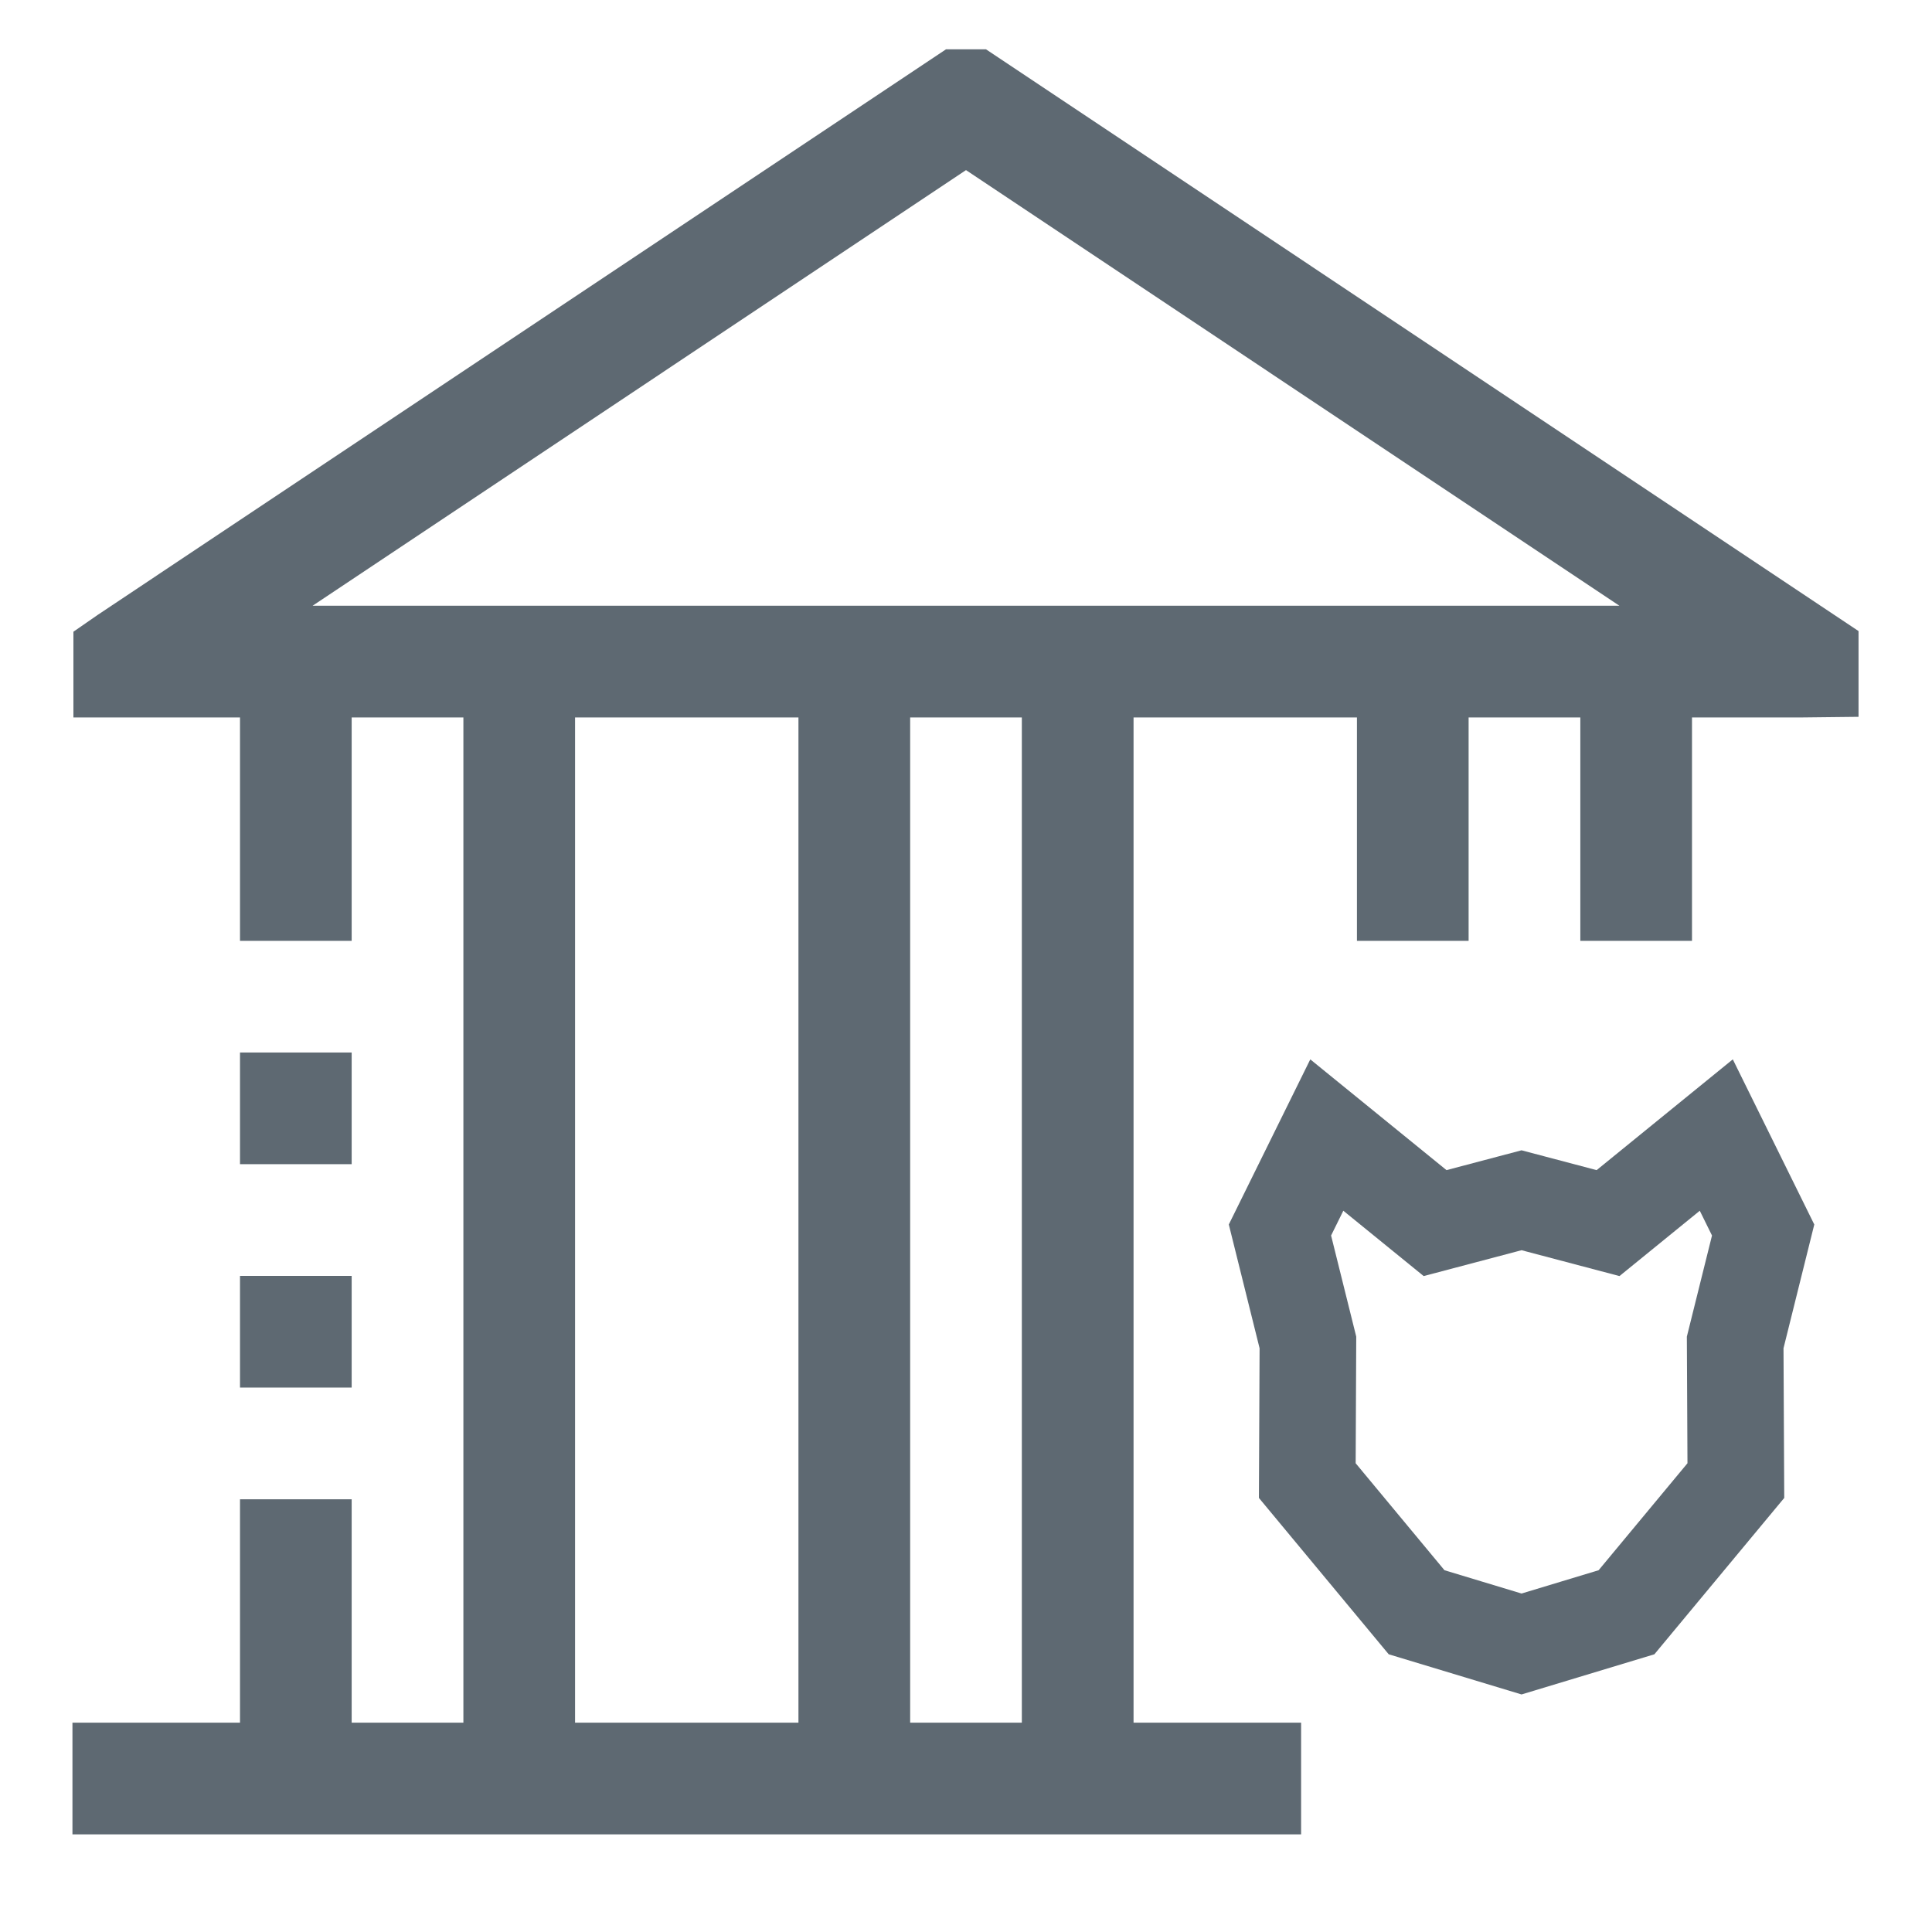
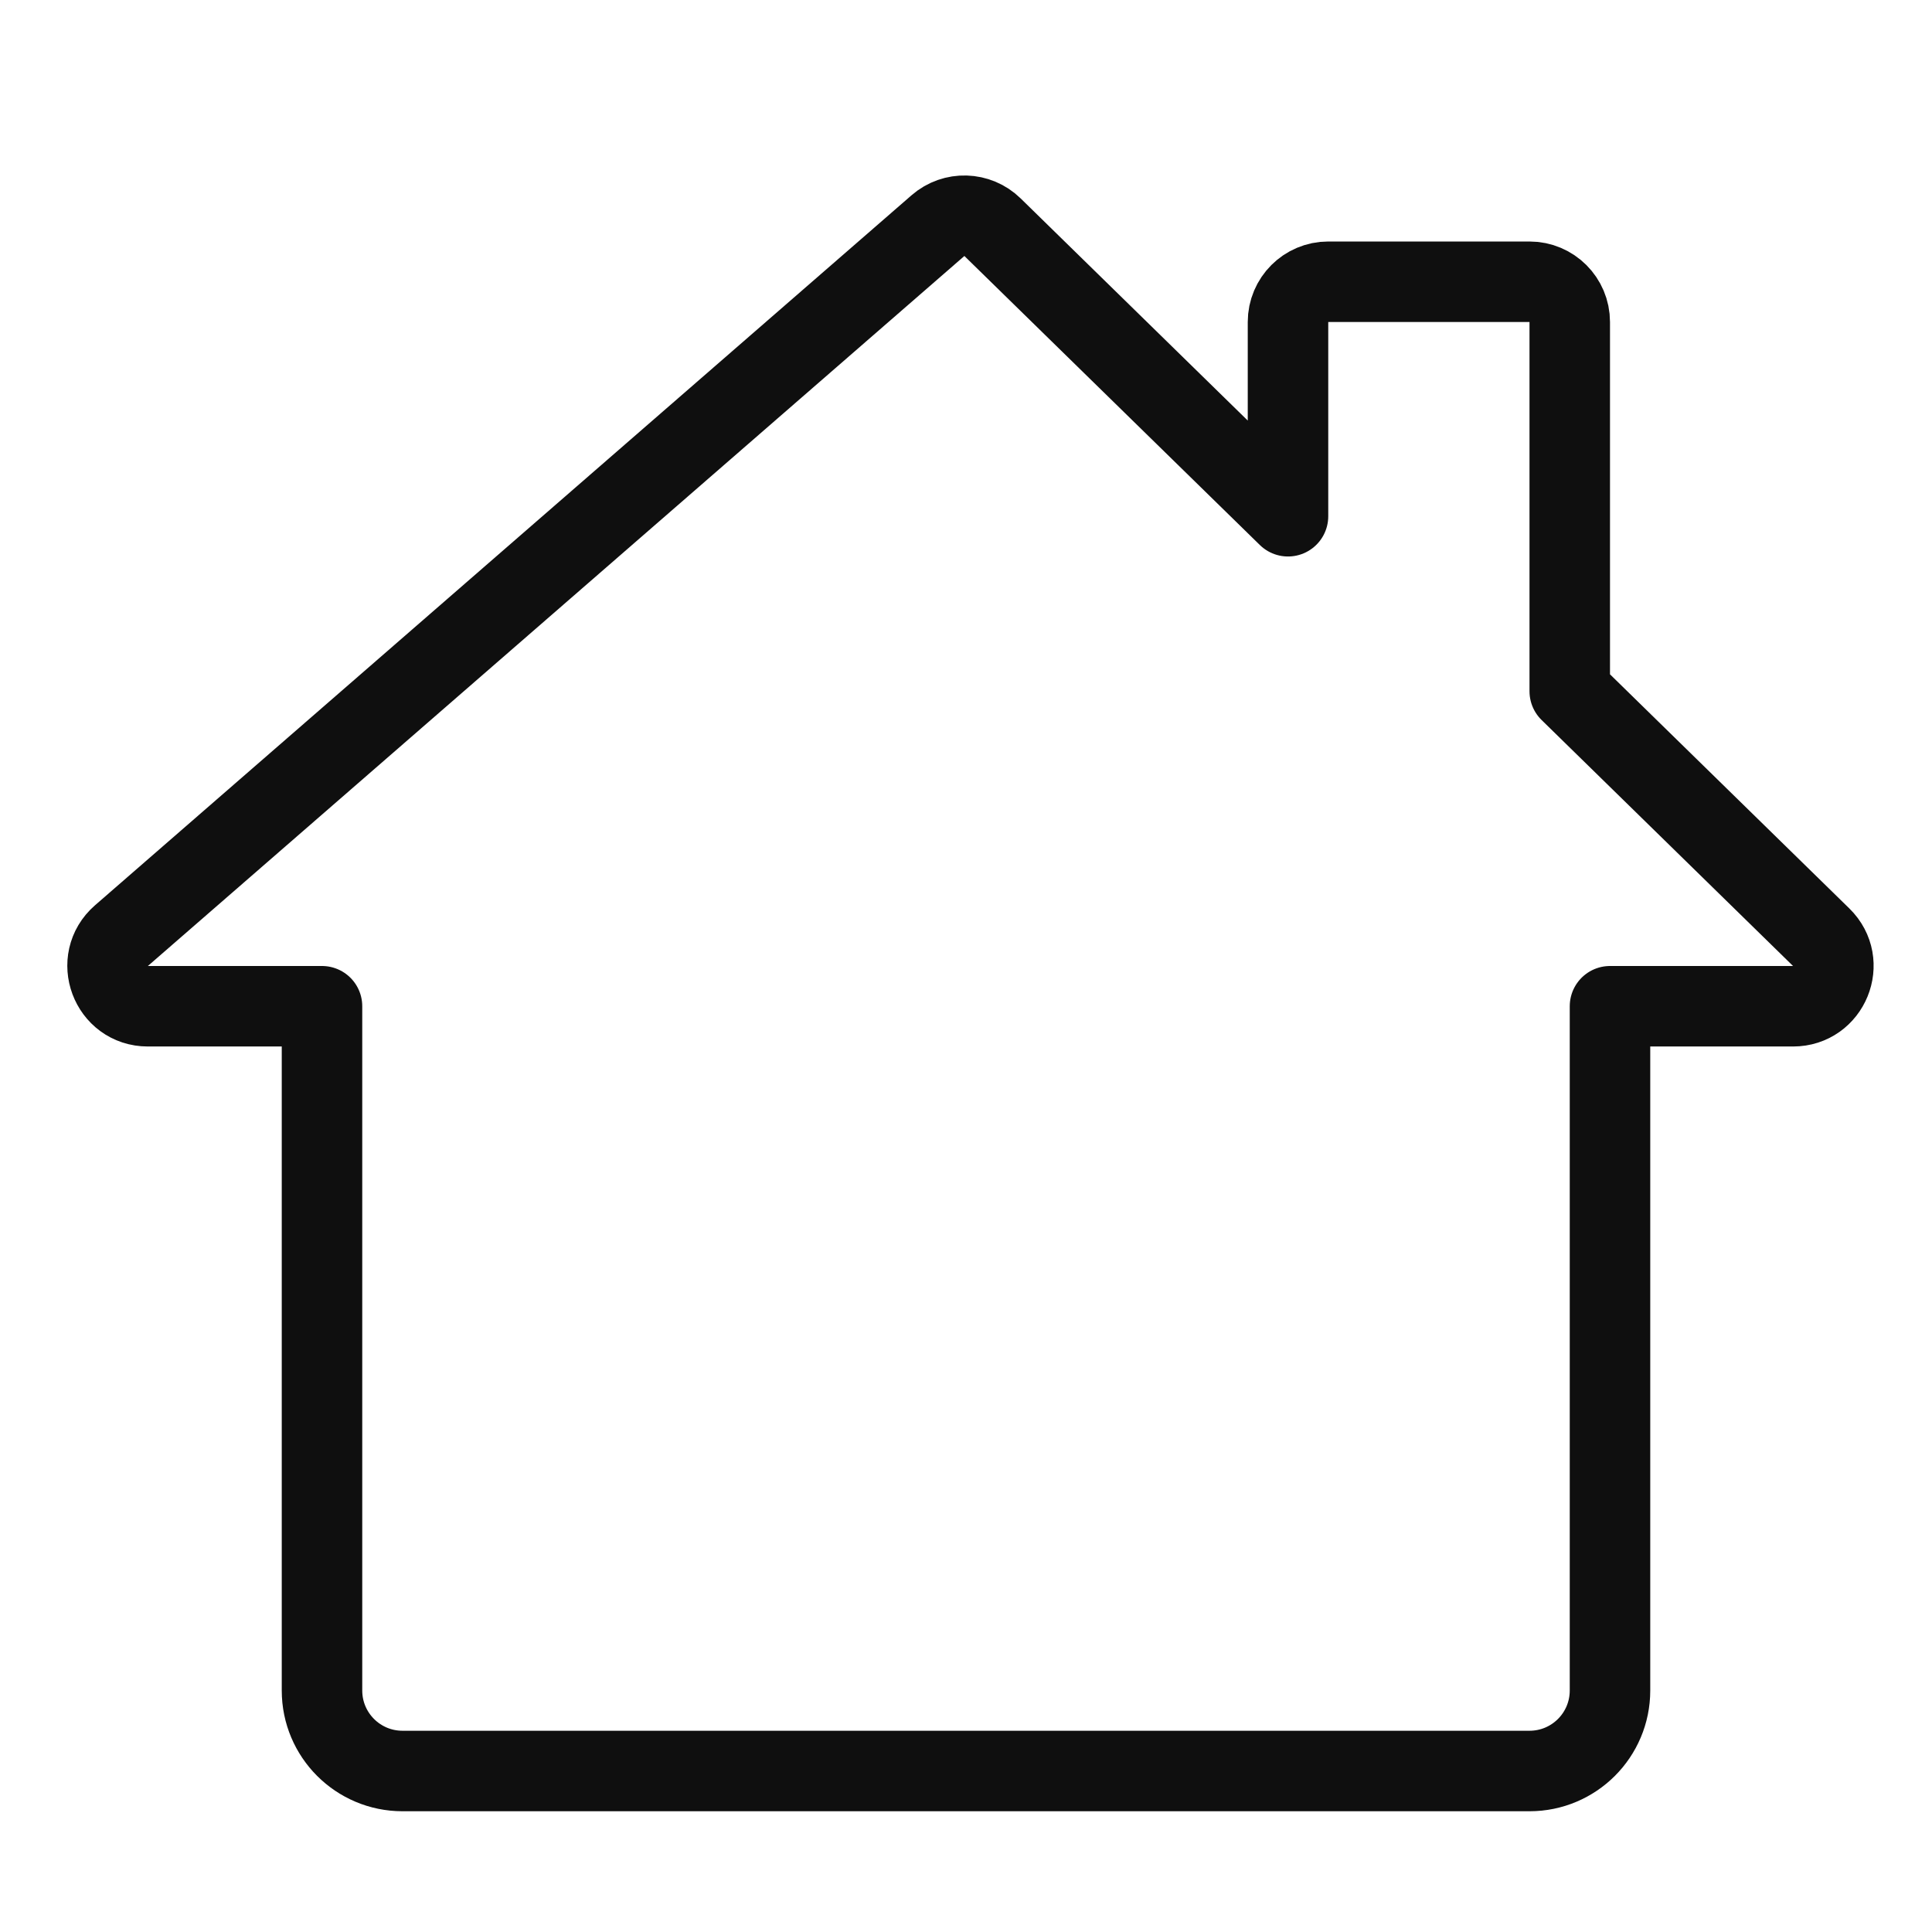
- <svg xmlns="http://www.w3.org/2000/svg" width="40px" height="40px" viewBox="0 0 40 40" version="1.1">
-   <g id="home" stroke="none" stroke-width="1" fill="none" fill-rule="evenodd">
-     <g id="095-bitcoin-5" transform="translate(1.5, 1)" fill="#5E6972" fill-rule="nonzero">
-       <path d="M28.906,18.479 L28.906,13.854 L31.219,13.854 L31.219,18.479 L33.531,18.479 L33.531,13.854 L35.823,13.854 L36.979,13.841 L36.979,12.066 L18.914,0.021 L18.086,0.021 L0.534,11.723 L0.02,12.079 L0.02,13.854 L3.469,13.854 L3.469,18.479 L5.781,18.479 L5.781,13.854 L8.094,13.854 L8.094,34.666 L5.781,34.666 L5.781,30.041 L3.469,30.041 L3.469,34.666 L0,34.666 L0,36.979 L25.438,36.979 L25.438,34.666 L21.969,34.666 L21.969,13.854 L26.594,13.854 L26.594,18.479 L28.906,18.479 Z M15.031,34.666 L10.406,34.666 L10.406,13.854 L15.031,13.854 L15.031,34.666 Z M19.656,34.666 L17.344,34.666 L17.344,13.854 L19.656,13.854 L19.656,34.666 Z M4.972,11.541 L18.5,2.522 L32.028,11.541 L4.972,11.541 Z" id="Shape" />
-       <rect id="Rectangle" x="3.469" y="20.791" width="2.312" height="2.312" />
-       <rect id="Rectangle" x="3.469" y="25.416" width="2.312" height="2.312" />
-     </g>
-     <polygon id="Stroke-61" stroke="#5E6972" stroke-width="2" points="36.504 25.466 35.534 23.5 33.293 25.323 31.502 24.85 29.712 25.323 27.47 23.5 26.5 25.466 27.079 27.794 27.066 30.654 29.329 33.38 31.502 34.037 33.675 33.38 35.939 30.654 35.925 27.794" />
-   </g>
+ <svg xmlns="http://www.w3.org/2000/svg" viewBox="0 0 48 48" enable-background="new 0 0 48 48">
+   <path stroke="#0F0F0F" stroke-width="2" stroke-linecap="round" stroke-linejoin="round" stroke-miterlimit="10" d="M39 17.174v-9.174c0-.552-.448-1-1-1h-5c-.552 0-1 .448-1 1v4.826l-7.341-7.181c-.372-.364-.962-.382-1.355-.04l-20.286 17.64c-.698.607-.269 1.755.656 1.755h4.326v17c0 1.105.895 2 2 2h28c1.105 0 2-.895 2-2v-17h4.548c.896 0 1.34-1.088.699-1.715l-6.247-6.111z" fill="none" />
</svg>
